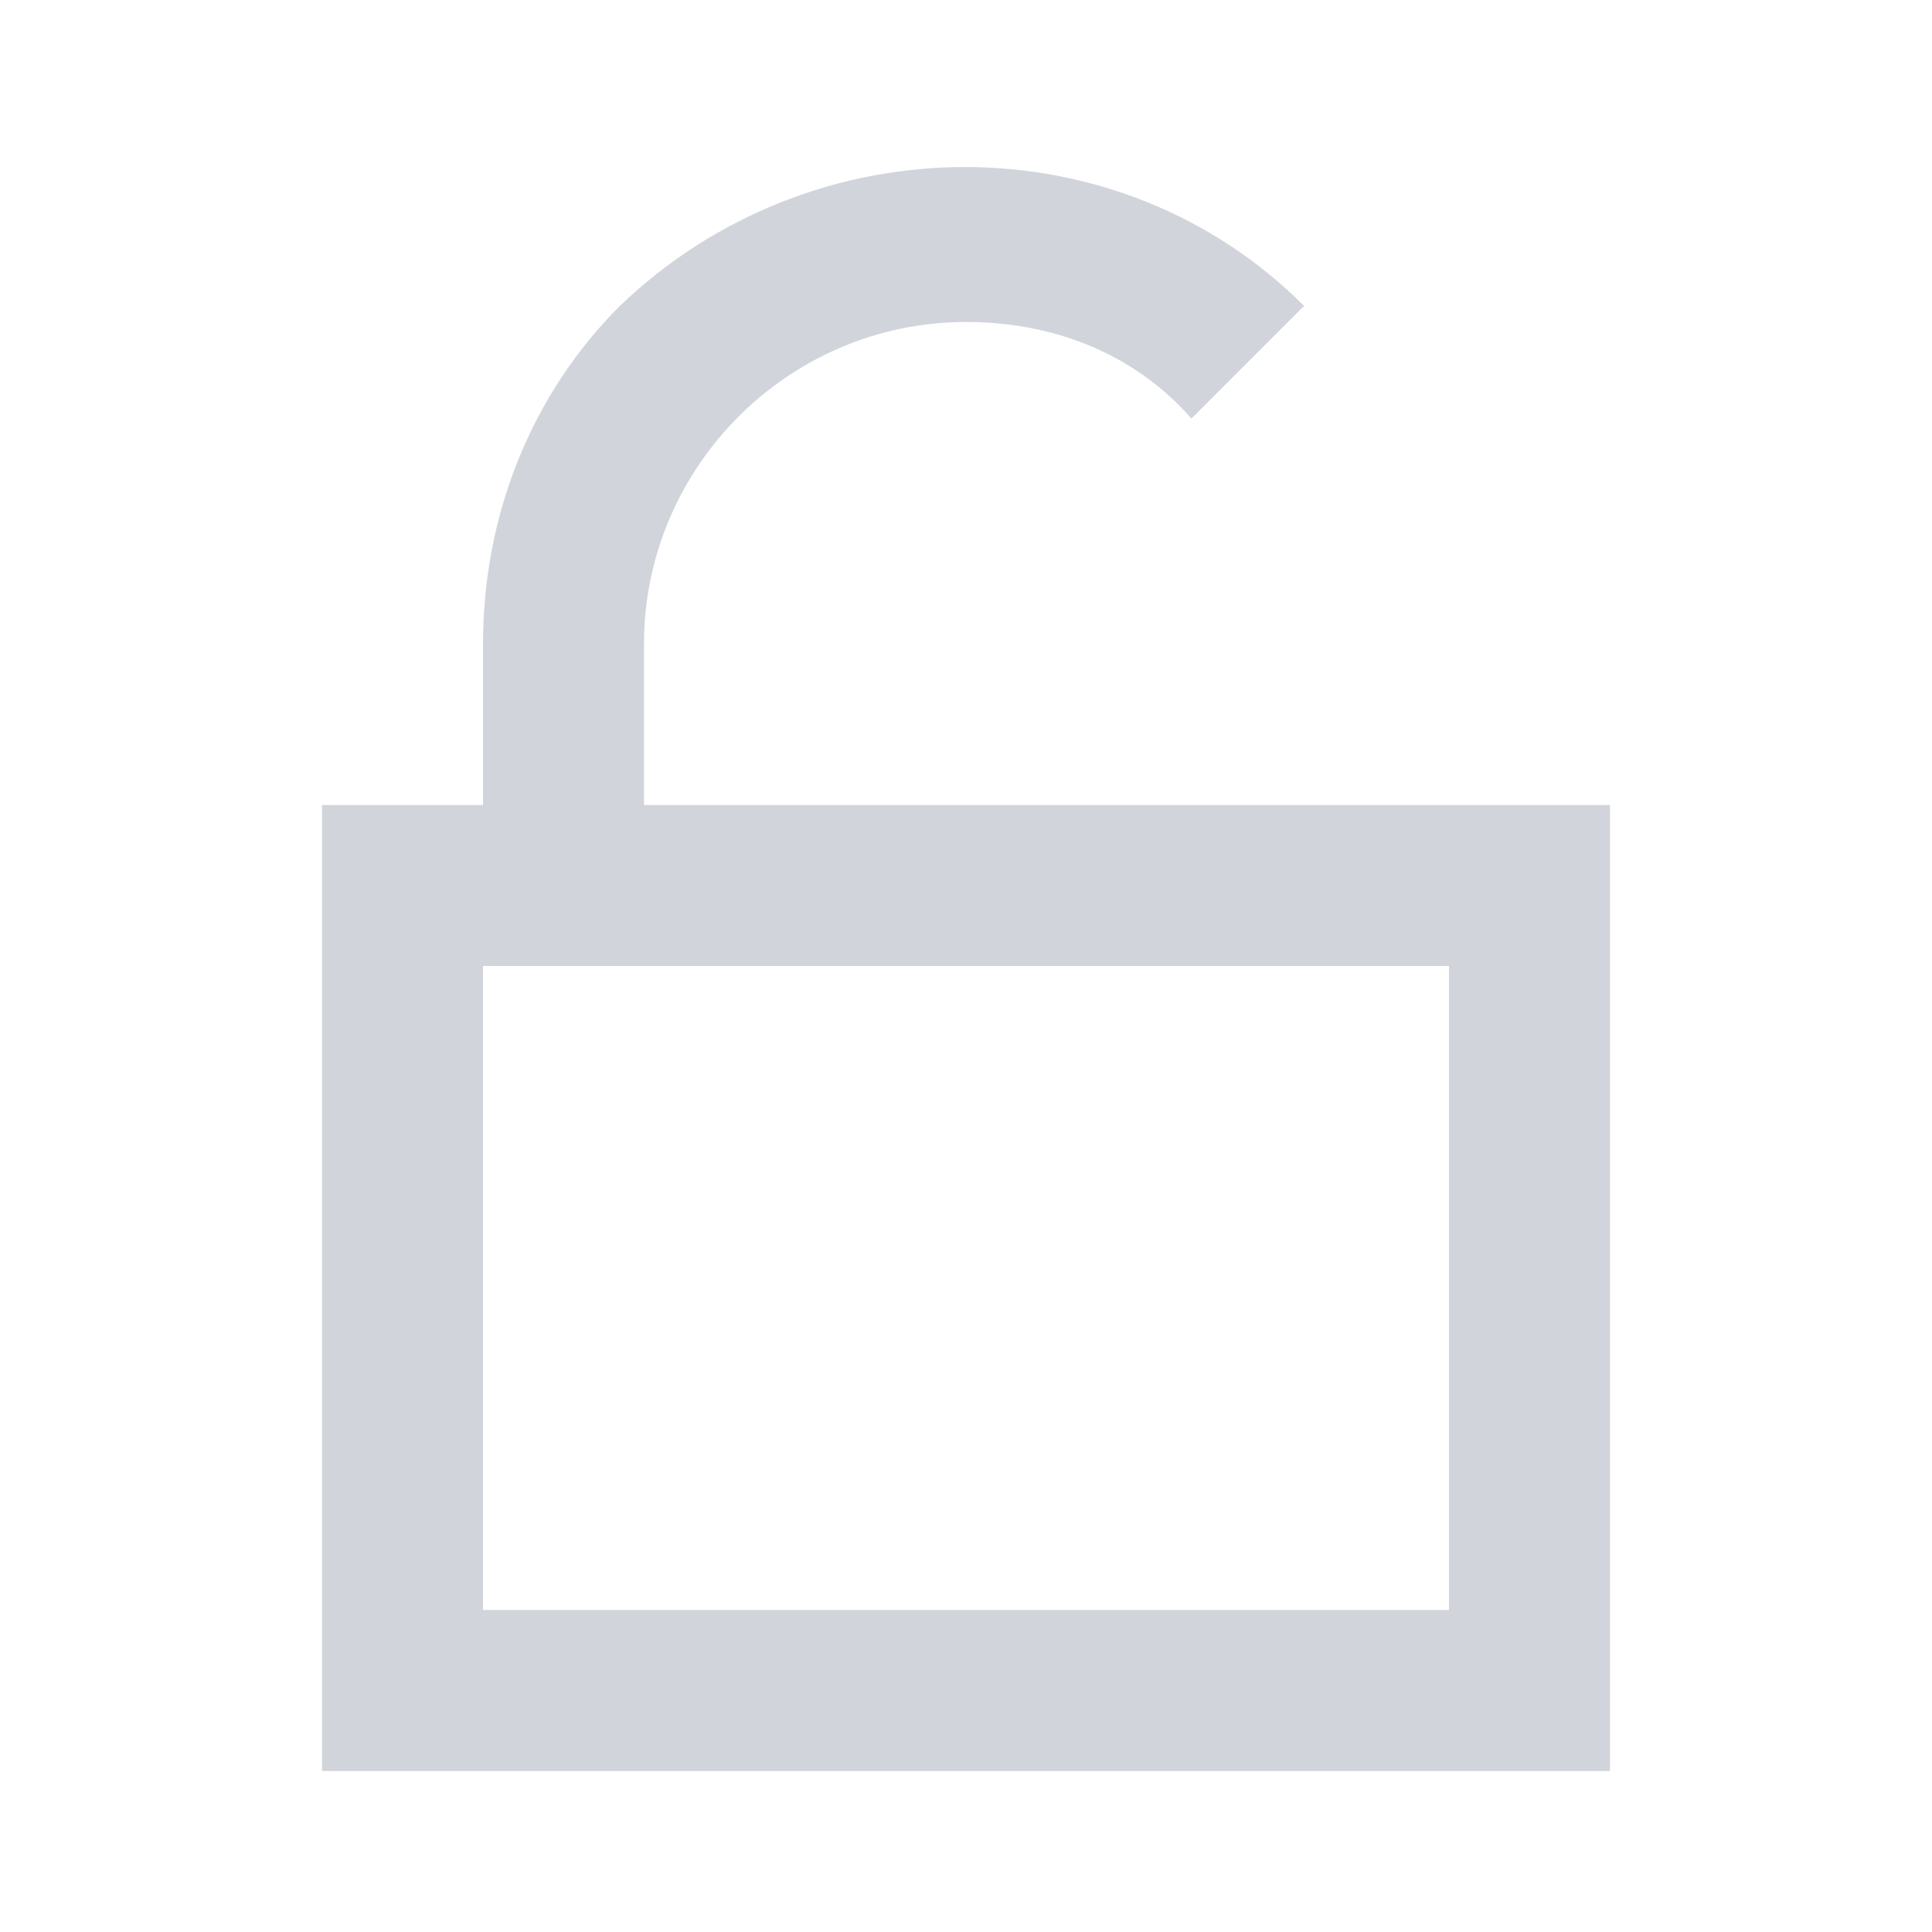
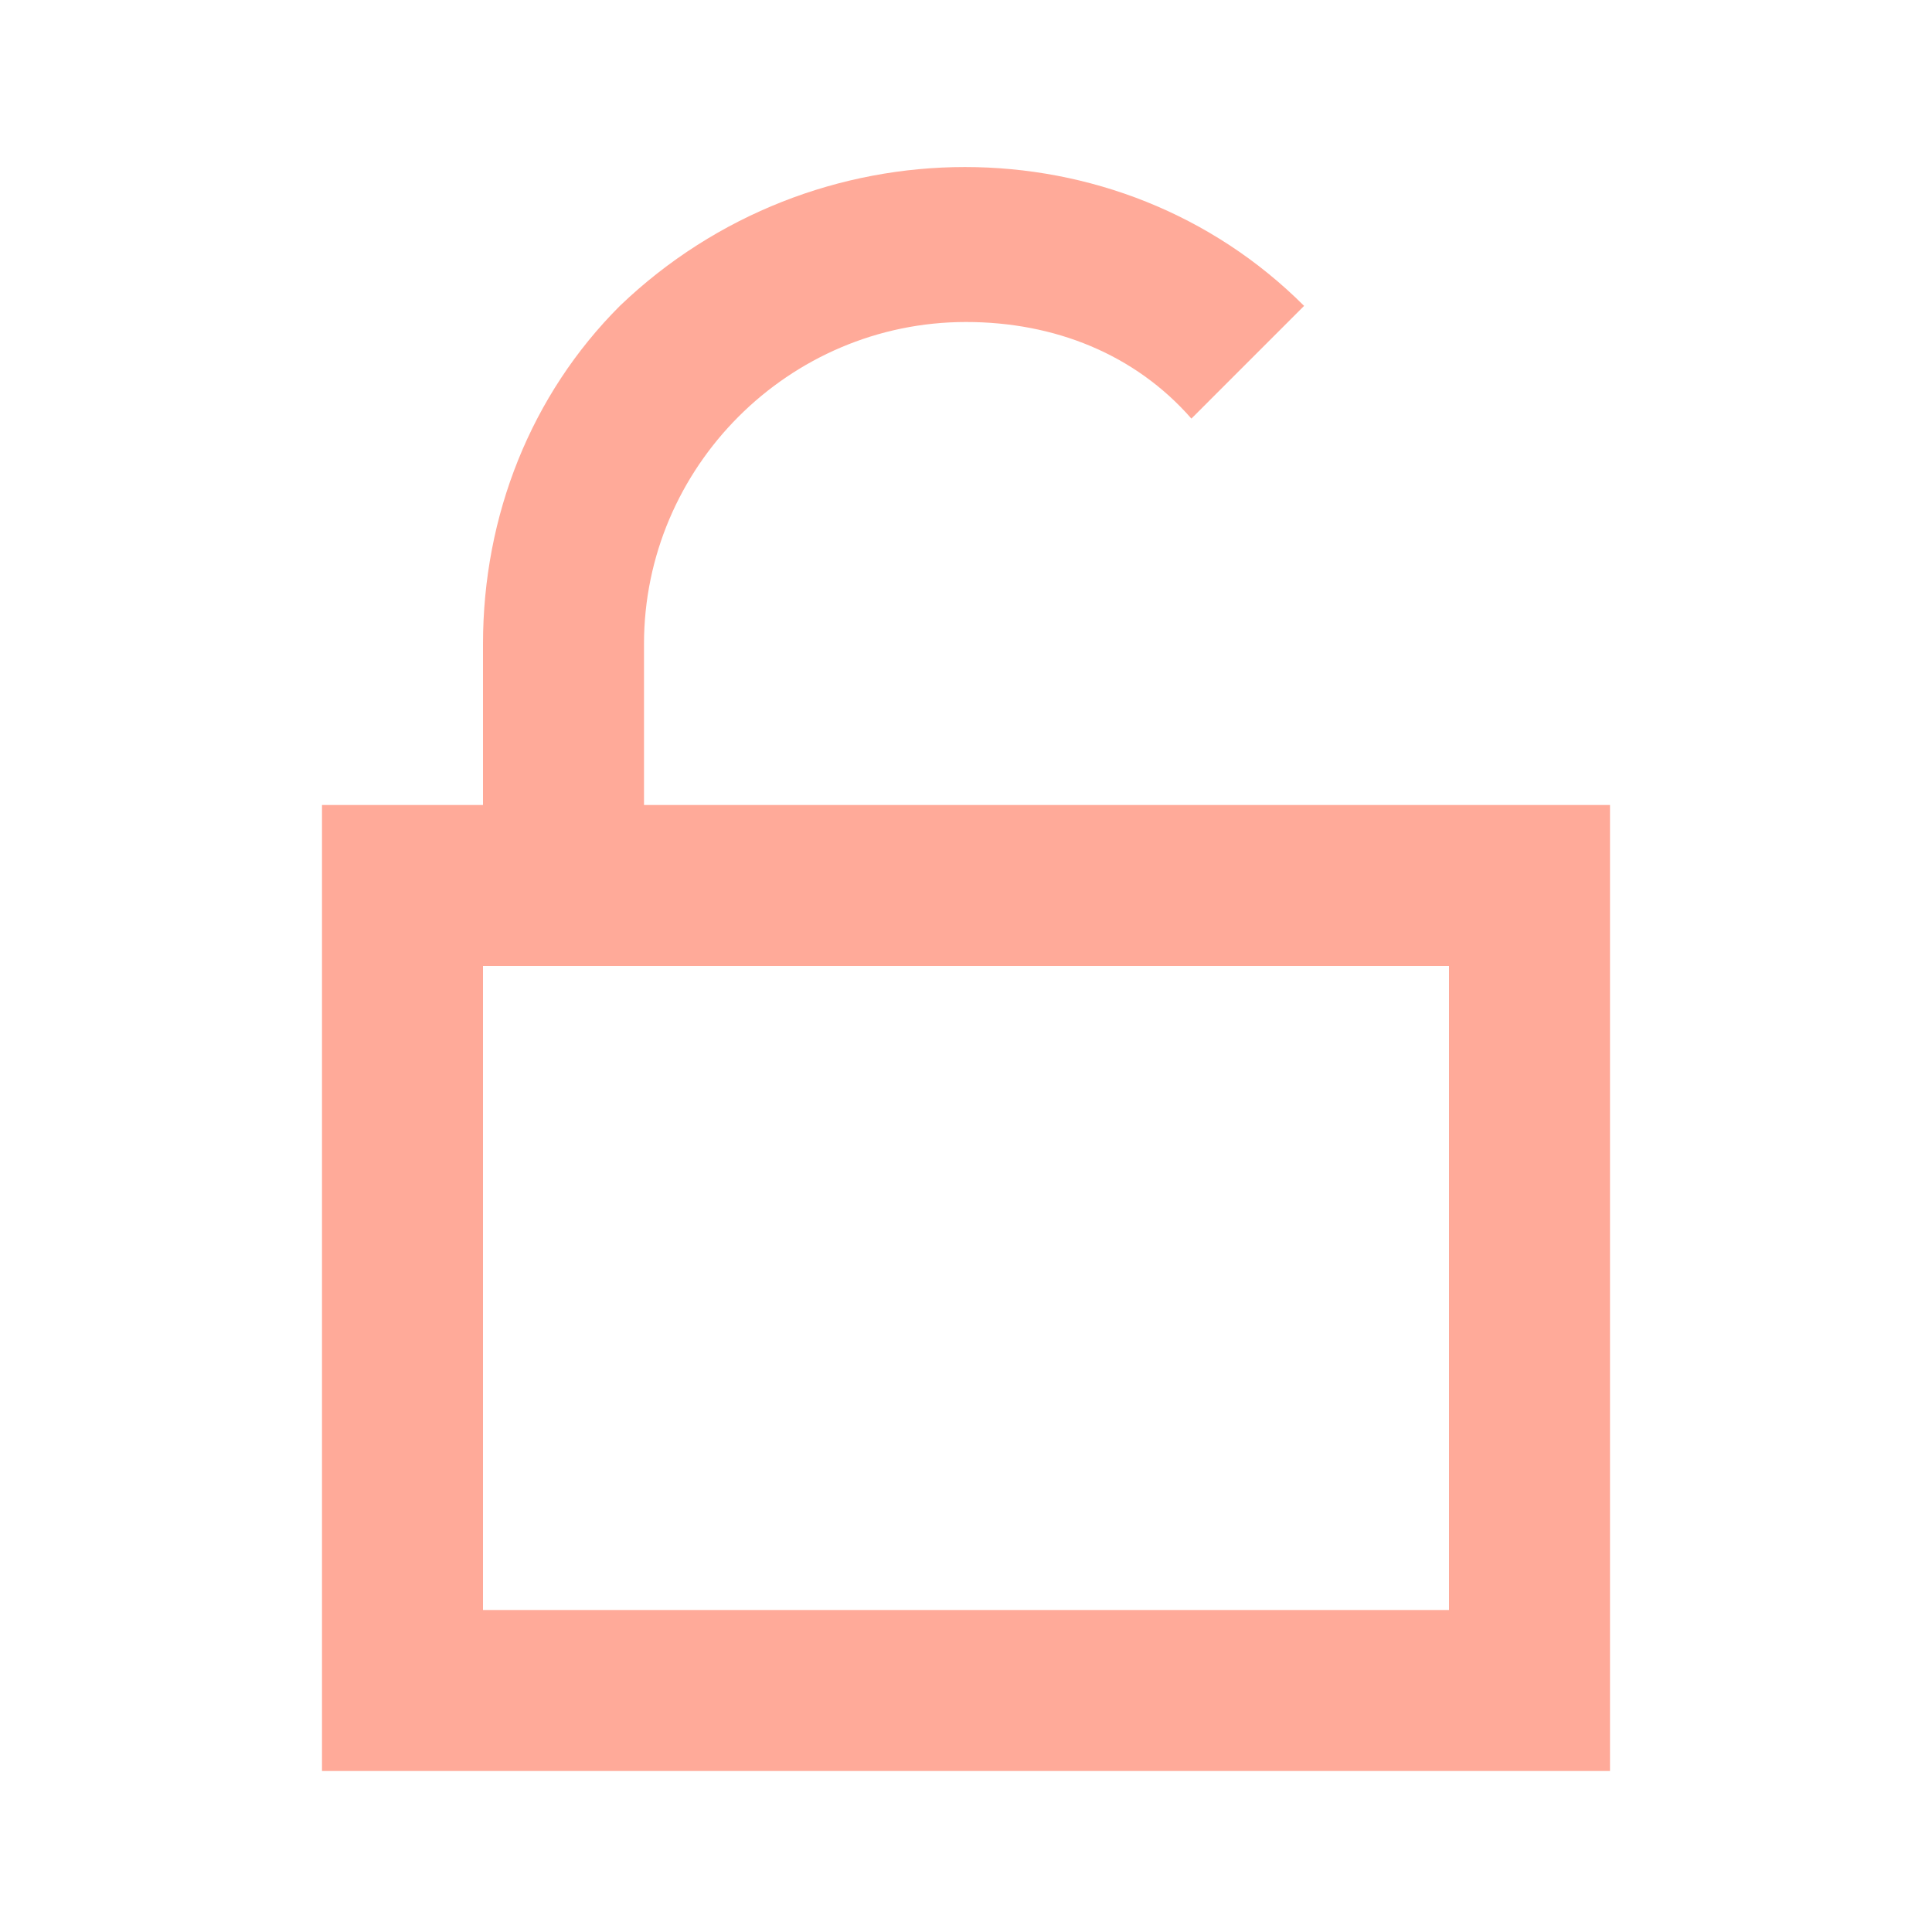
<svg xmlns="http://www.w3.org/2000/svg" version="1.1" id="ic_unlocked" shape-rendering="geometricPrecision" x="0px" y="0px" viewBox="0 0 24 24" style="enable-background:new 0 0 24 24;" xml:space="preserve">
  <style type="text/css">
- 	.st0{fill:#D1D5DB;}
+ 	.st0{opacity:0.5;fill:#FF5533;}
	.st1{fill:none;}
</style>
  <path id="Path_18909" class="st0" d="M8,10V8c0-2.2,1.8-4,4-4c1.1,0,2.1,0.4,2.8,1.2l1.4-1.4c-2.3-2.3-6.1-2.3-8.5,0  C6.6,4.9,6,6.4,6,8v2H4v12h16V10H8z M18,20H6v-8h12V20z" />
  <path id="Rectangle_4444" class="st1" d="M0,0h24v24H0V0z" />
</svg>
